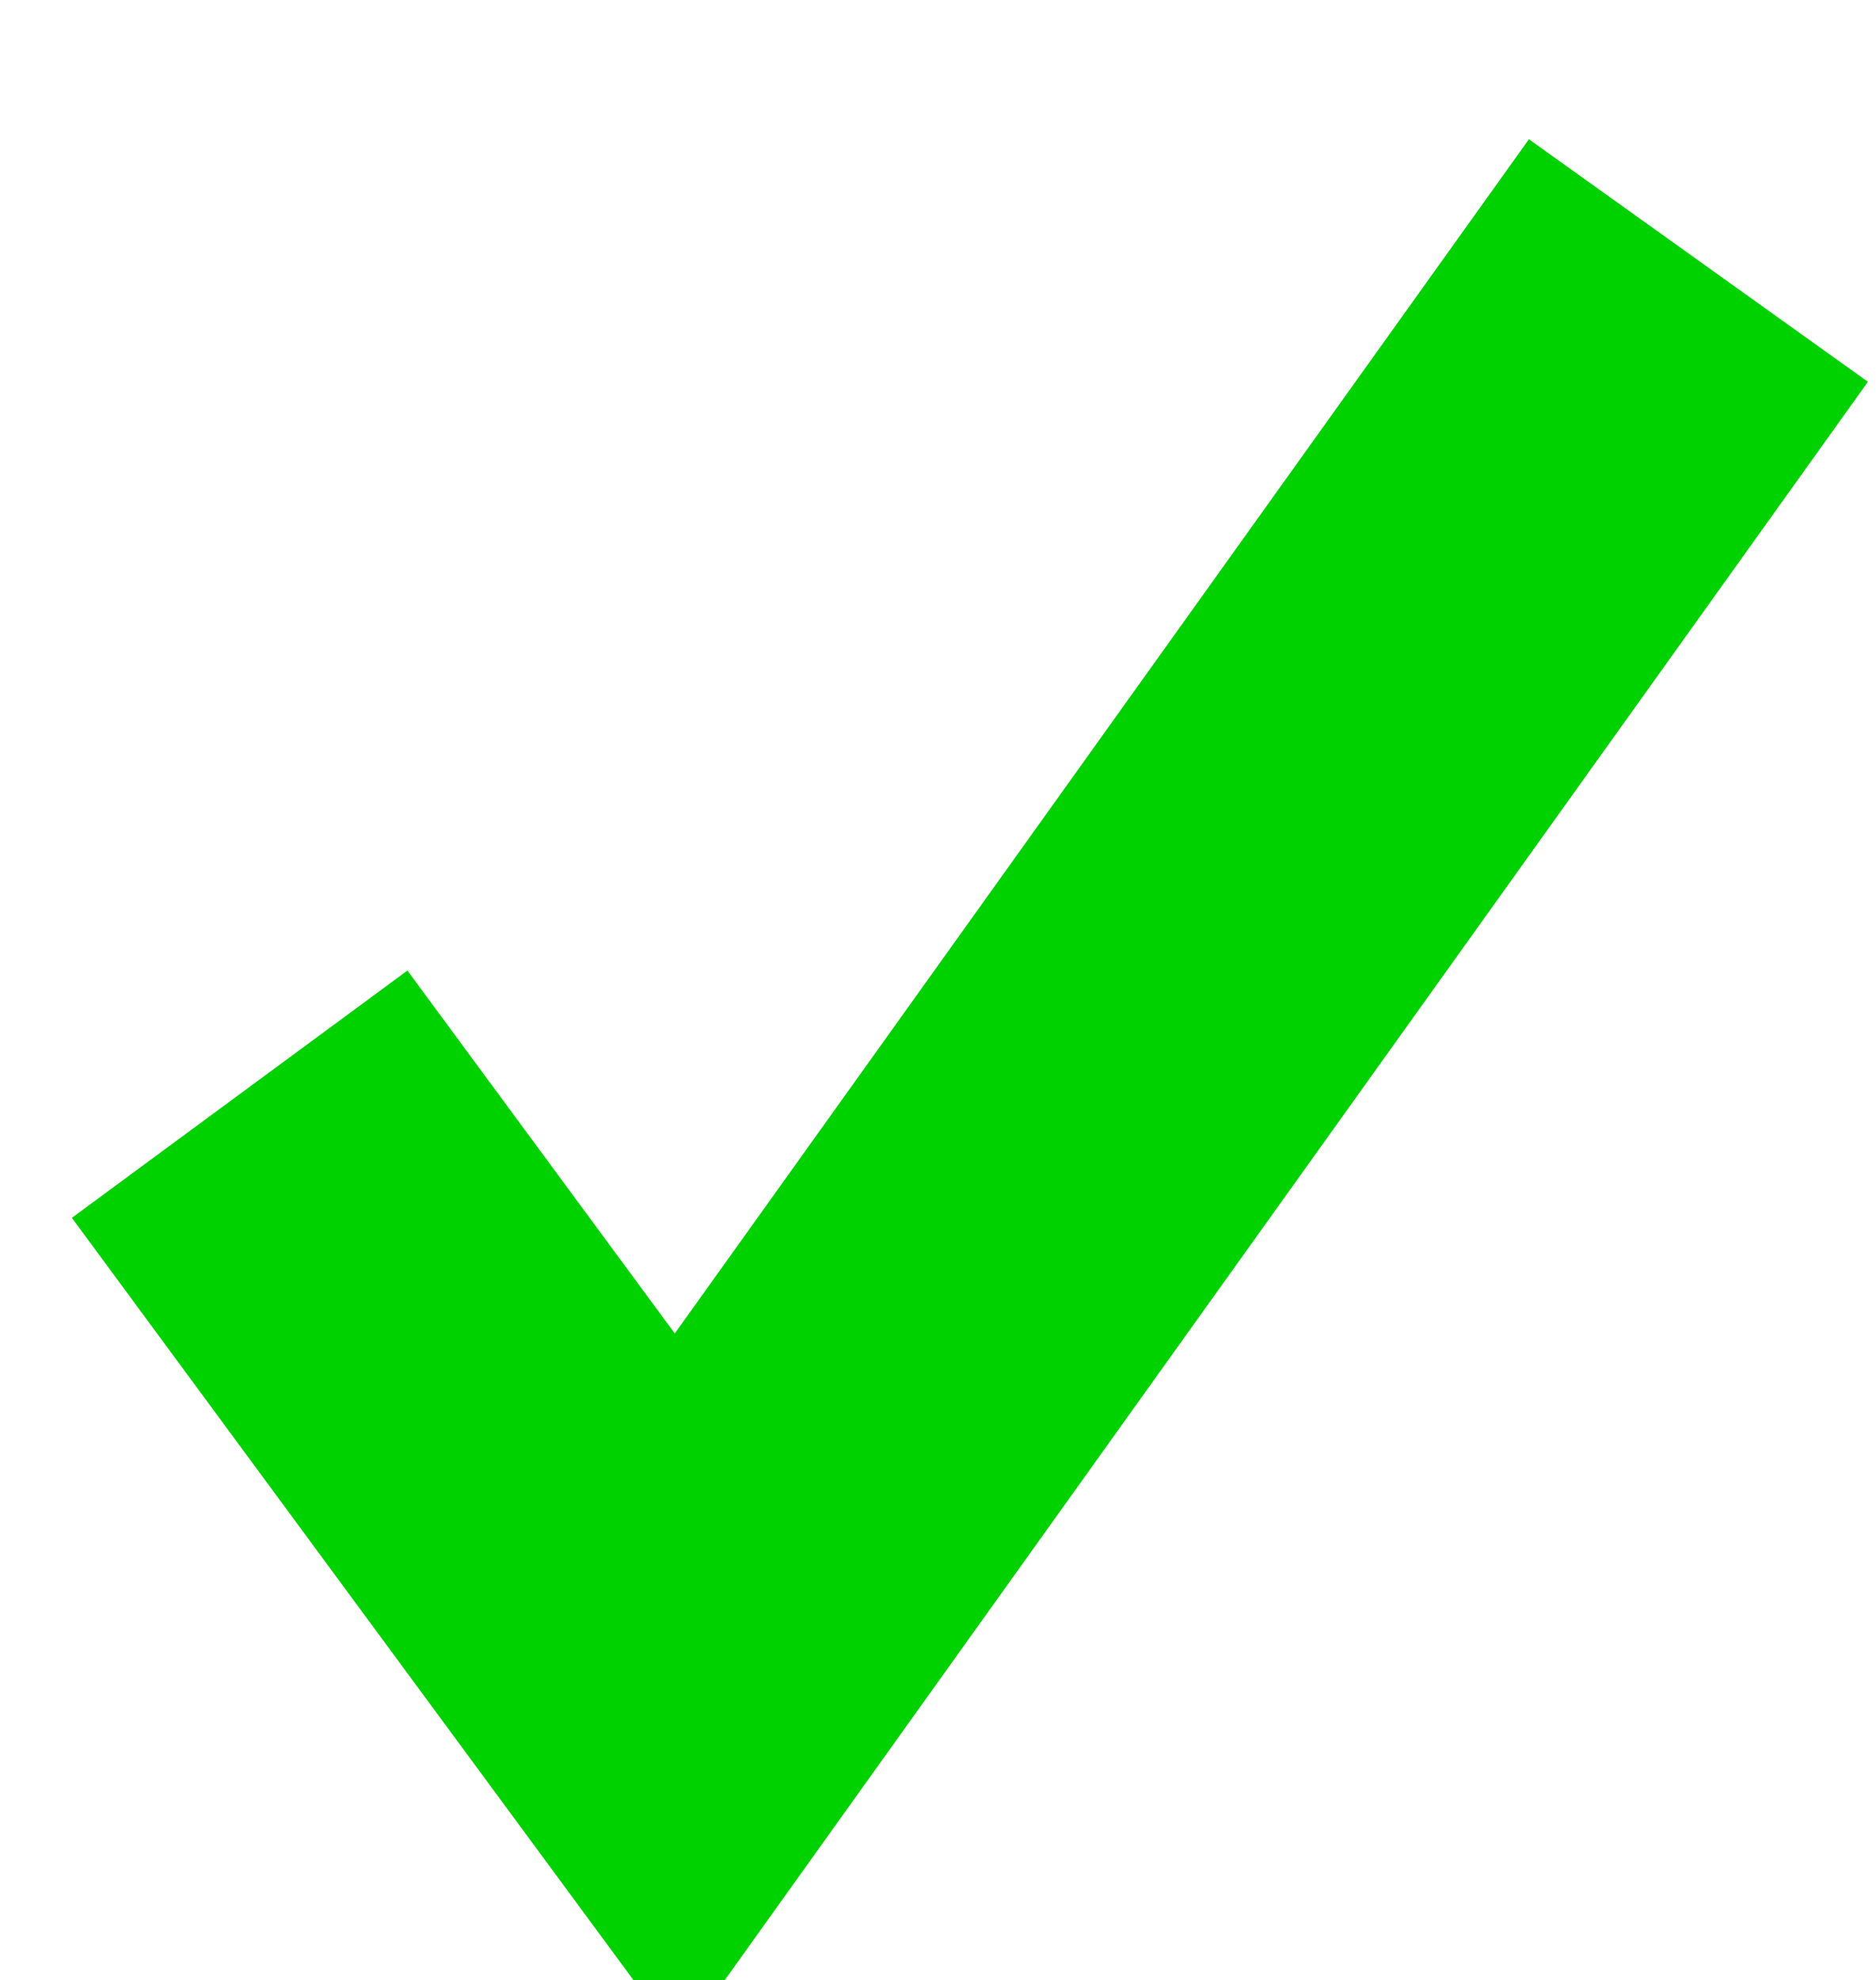
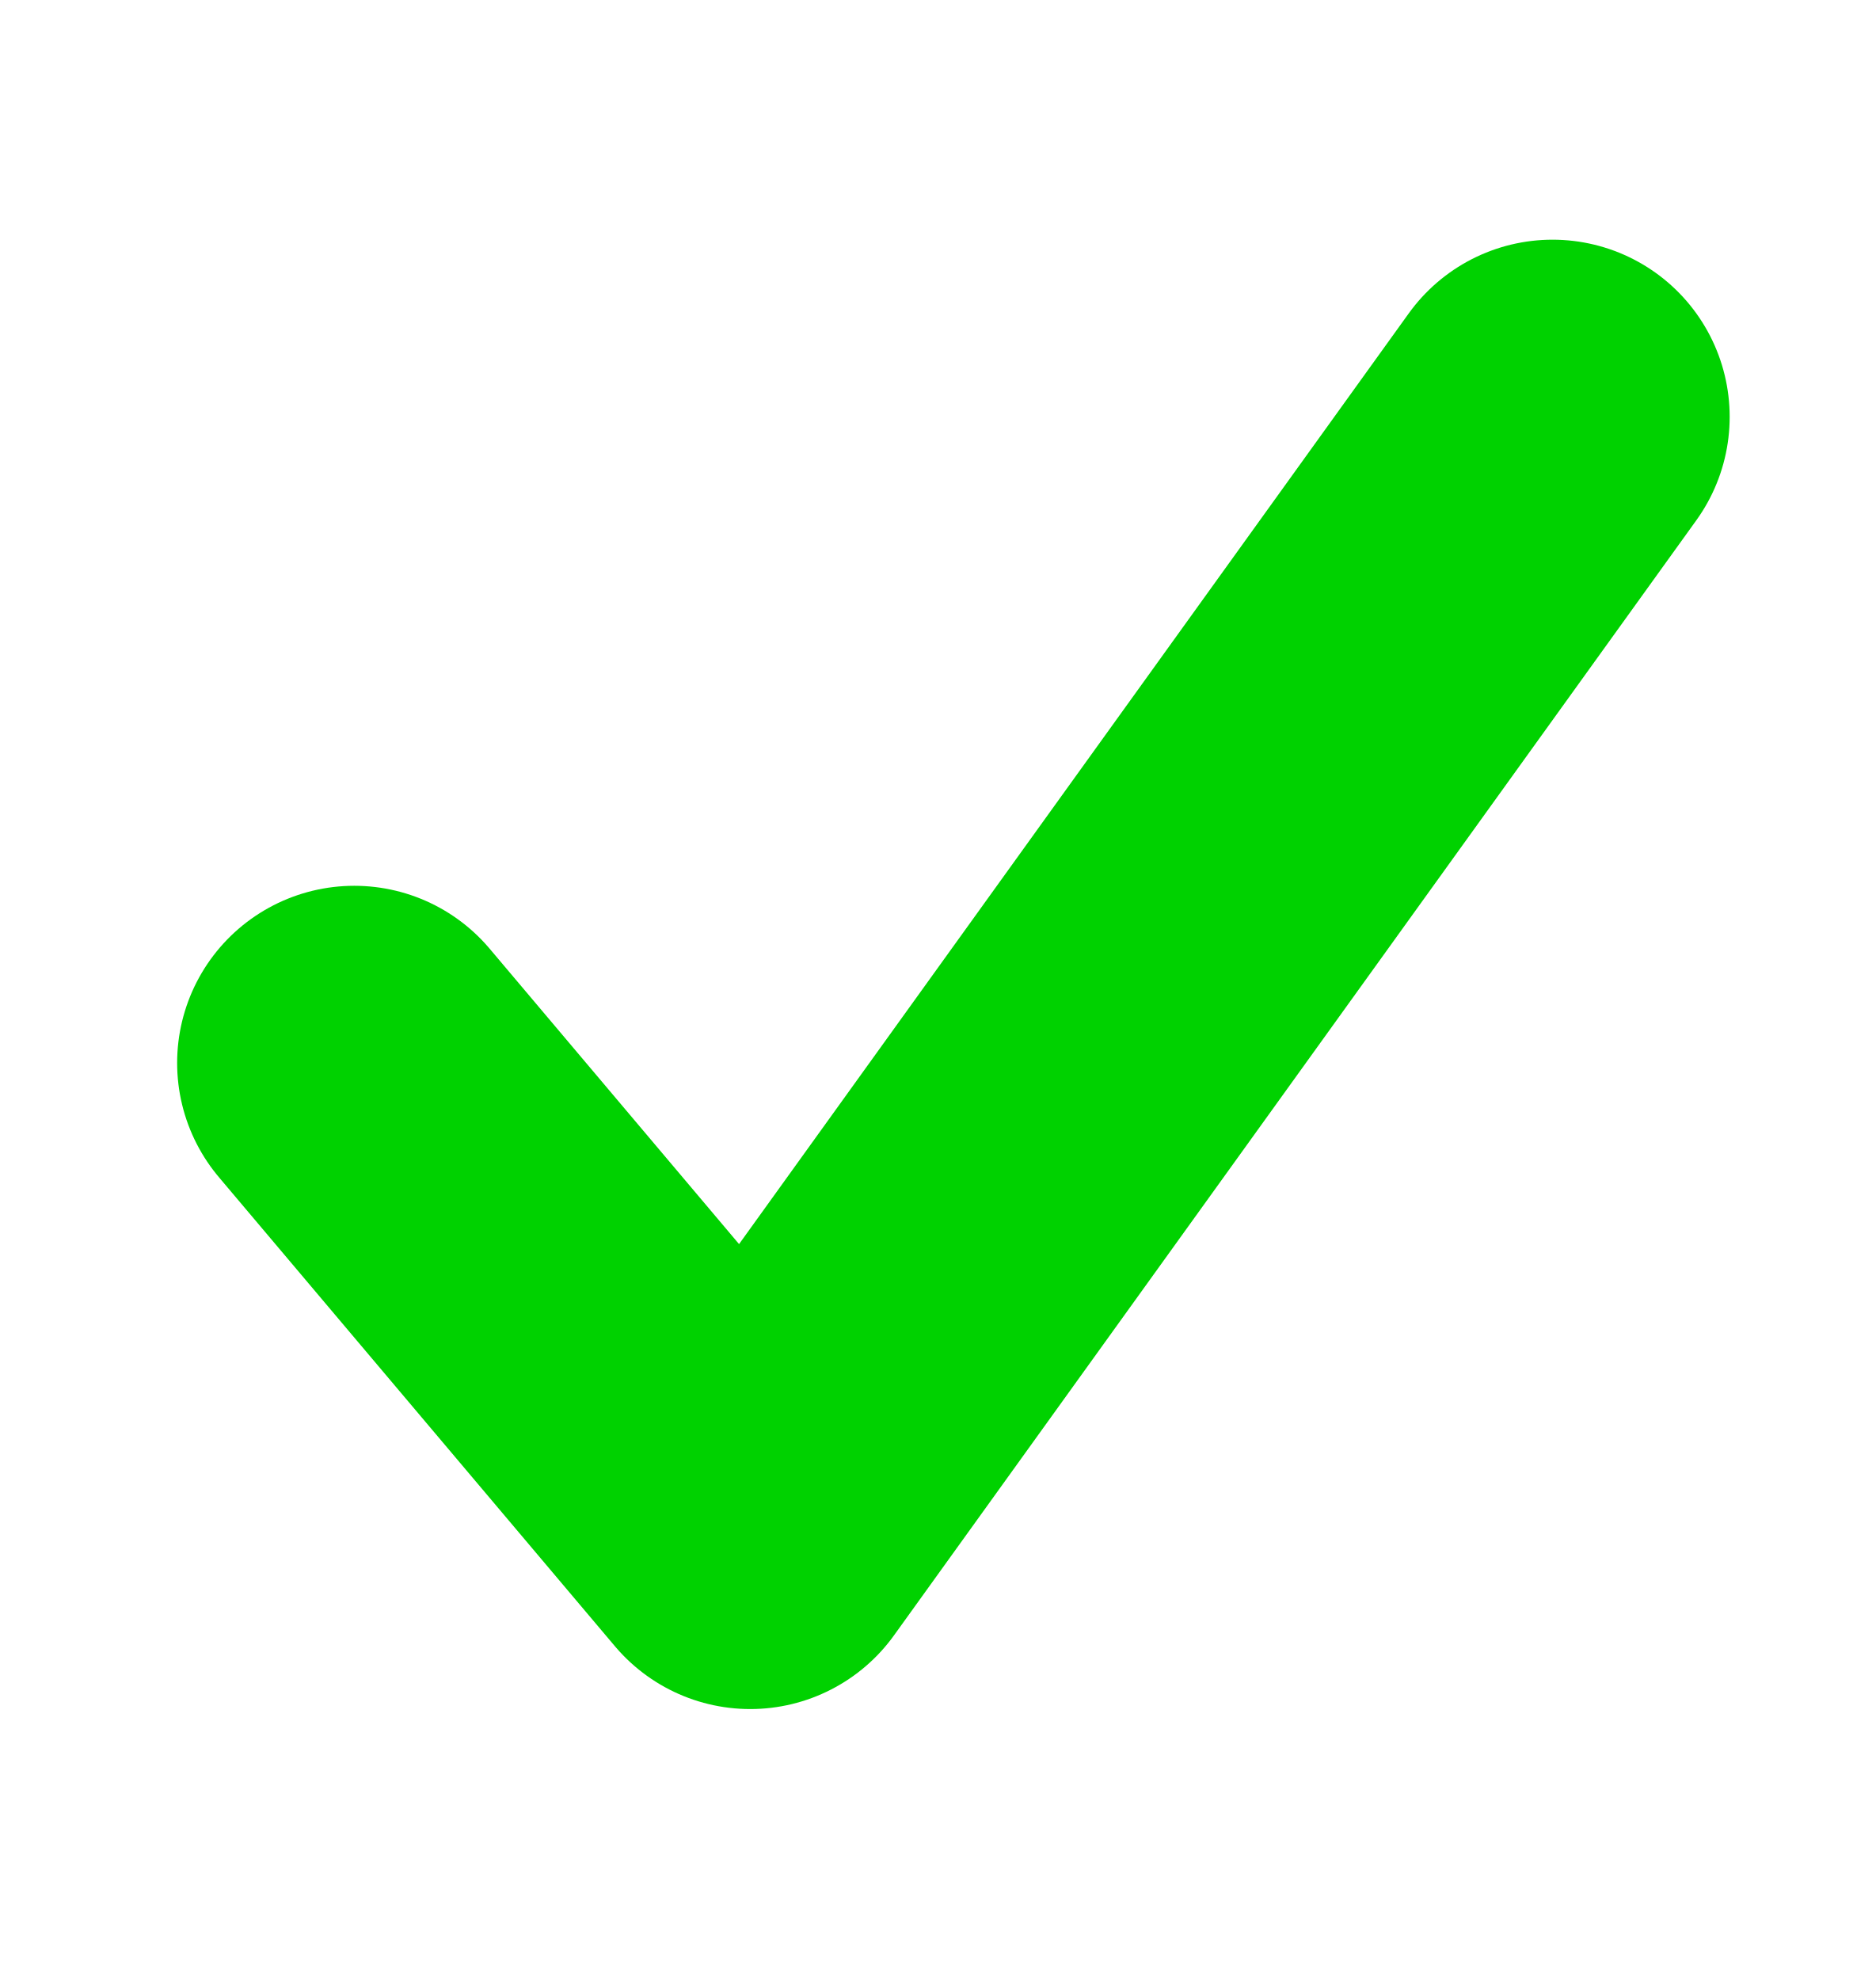
<svg xmlns="http://www.w3.org/2000/svg" viewBox="0 0 18 19">
-   <path d="M2.3 10.5 L6.5 16.2 L16.3 2.5" fill="none" stroke="#00d200" stroke-width="4" stroke-linecap="butt" stroke-linejoin="miter" />
+   <path d="M3.4 10.2 L7.2 14.7 L14.9 4.0" fill="none" stroke="#00d200" stroke-width="3.4" stroke-linecap="round" stroke-linejoin="round" />
</svg>
